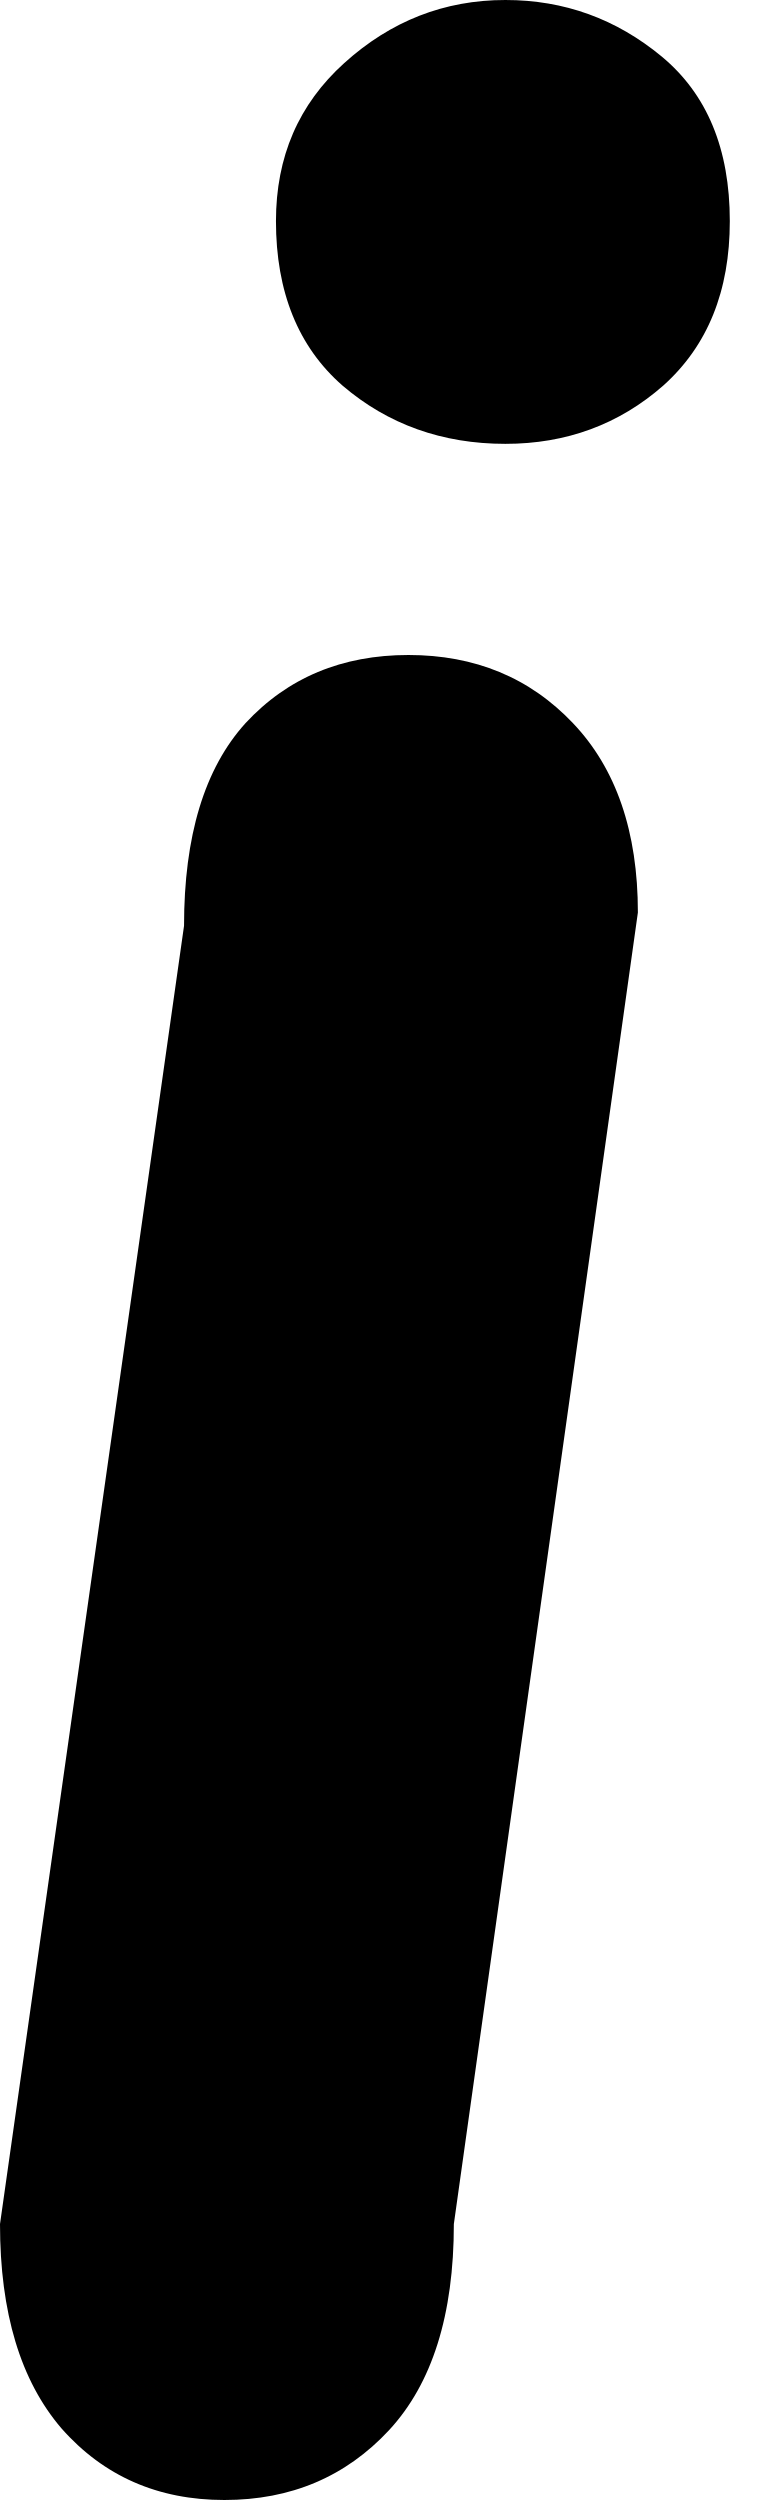
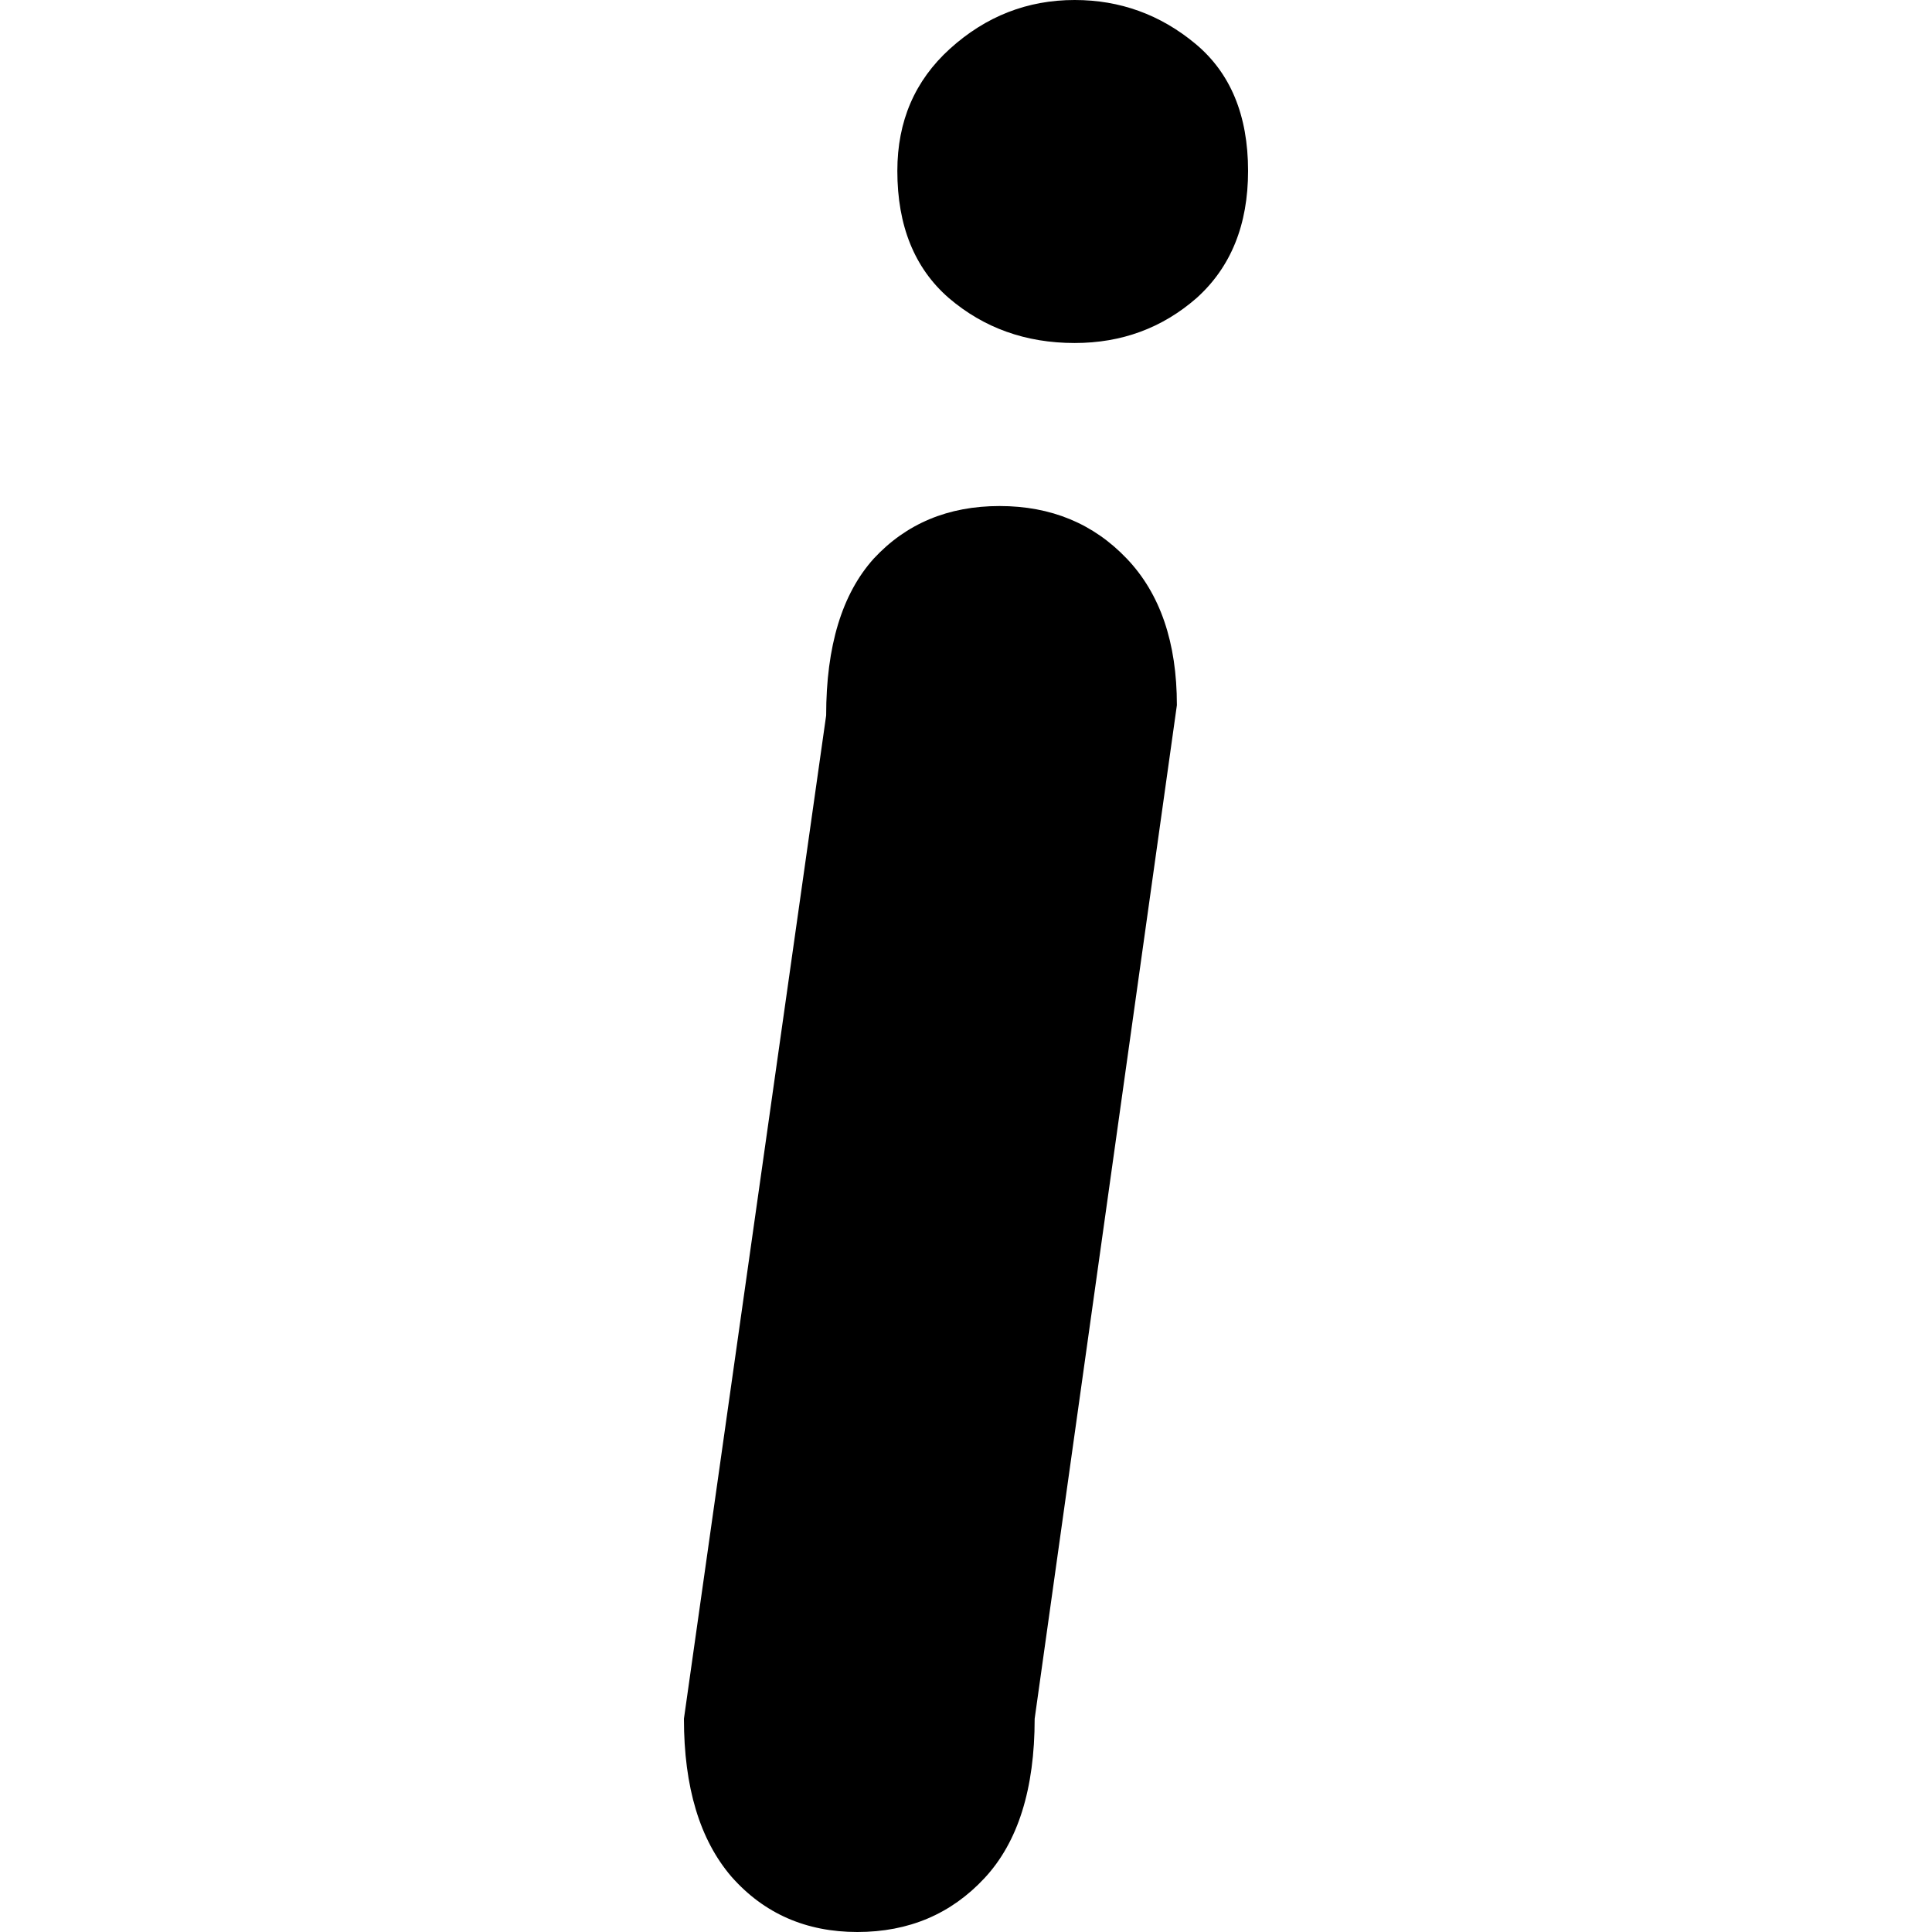
- <svg xmlns="http://www.w3.org/2000/svg" width="4" height="13" viewBox="0 0 4 13" id="italic">
-   <path d="M3.317 4.745L2.36 11.565C2.36 12.038 2.247 12.395 2.023 12.637C1.798 12.879 1.513 13 1.167 13C0.821 13 0.539 12.876 0.32 12.628C0.107 12.38 0 12.026 0 11.565L0.957 4.814C0.957 4.348 1.063 3.996 1.277 3.76C1.496 3.524 1.778 3.406 2.124 3.406C2.47 3.406 2.755 3.524 2.979 3.76C3.204 3.996 3.317 4.325 3.317 4.745ZM2.628 2.308C2.3 2.308 2.017 2.207 1.781 2.005C1.551 1.804 1.435 1.518 1.435 1.15C1.435 0.815 1.553 0.542 1.79 0.328C2.032 0.109 2.311 0 2.628 0C2.934 0 3.204 0.098 3.441 0.294C3.677 0.49 3.795 0.775 3.795 1.15C3.795 1.513 3.68 1.798 3.449 2.005C3.219 2.207 2.945 2.308 2.628 2.308Z" />
+ <svg xmlns="http://www.w3.org/2000/svg" id="italic" width="13" height="13" version="1.1">
+   <defs id="defs1" />
+   <path d="M 7.919,4.745 6.962,11.565 c 0,0.472 -0.112,0.83 -0.337,1.072 C 6.4,12.879 6.115,13 5.769,13 5.424,13 5.141,12.876 4.922,12.628 4.709,12.38 4.602,12.026 4.602,11.565 L 5.559,4.814 c 0,-0.467 0.107,-0.818 0.32,-1.055 0.219,-0.236 0.501,-0.354 0.847,-0.354 0.346,0 0.631,0.118 0.856,0.354 0.225,0.236 0.337,0.565 0.337,0.985 z M 7.231,2.308 C 6.902,2.308 6.62,2.207 6.384,2.005 6.153,1.804 6.038,1.518 6.038,1.15 6.038,0.815 6.156,0.542 6.392,0.328 6.634,0.109 6.914,0 7.231,0 7.536,0 7.807,0.098 8.043,0.294 8.279,0.49 8.398,0.775 8.398,1.15 8.398,1.513 8.282,1.798 8.052,2.005 7.821,2.207 7.548,2.308 7.231,2.308 Z" id="path1" />
</svg>
